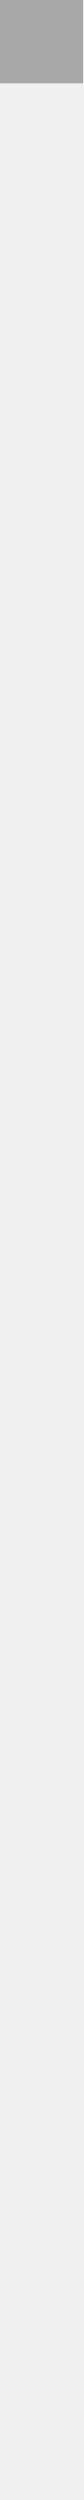
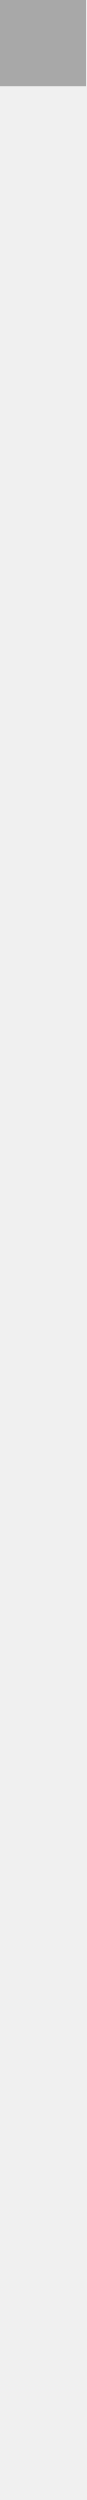
- <svg xmlns="http://www.w3.org/2000/svg" width="1" height="30" viewBox="0 0 1 30" fill="none" preserveAspectRatio="none">
-   <mask id="mask0_362_13" style="mask-type:alpha" maskUnits="userSpaceOnUse" x="0" y="0" width="1" height="30">
-     <rect width="1" height="30" fill="white" />
+ <svg xmlns="http://www.w3.org/2000/svg" width="1" height="29" viewBox="0 0 1 29" fill="none" preserveAspectRatio="none">
+   <mask id="mask0_566_171" style="mask-type:alpha" maskUnits="userSpaceOnUse" x="0" y="0" width="1" height="29">
+     <path d="M1 0H0V29H1V0Z" fill="white" />
  </mask>
-   <g mask="url(#mask0_362_13)">
-     <rect width="1" height="1" fill="black" fill-opacity="0.3" />
+   <g mask="url(#mask0_566_171)">
+     <path d="M1 0H0V1H1V0Z" fill="black" fill-opacity="0.3" />
  </g>
</svg>
